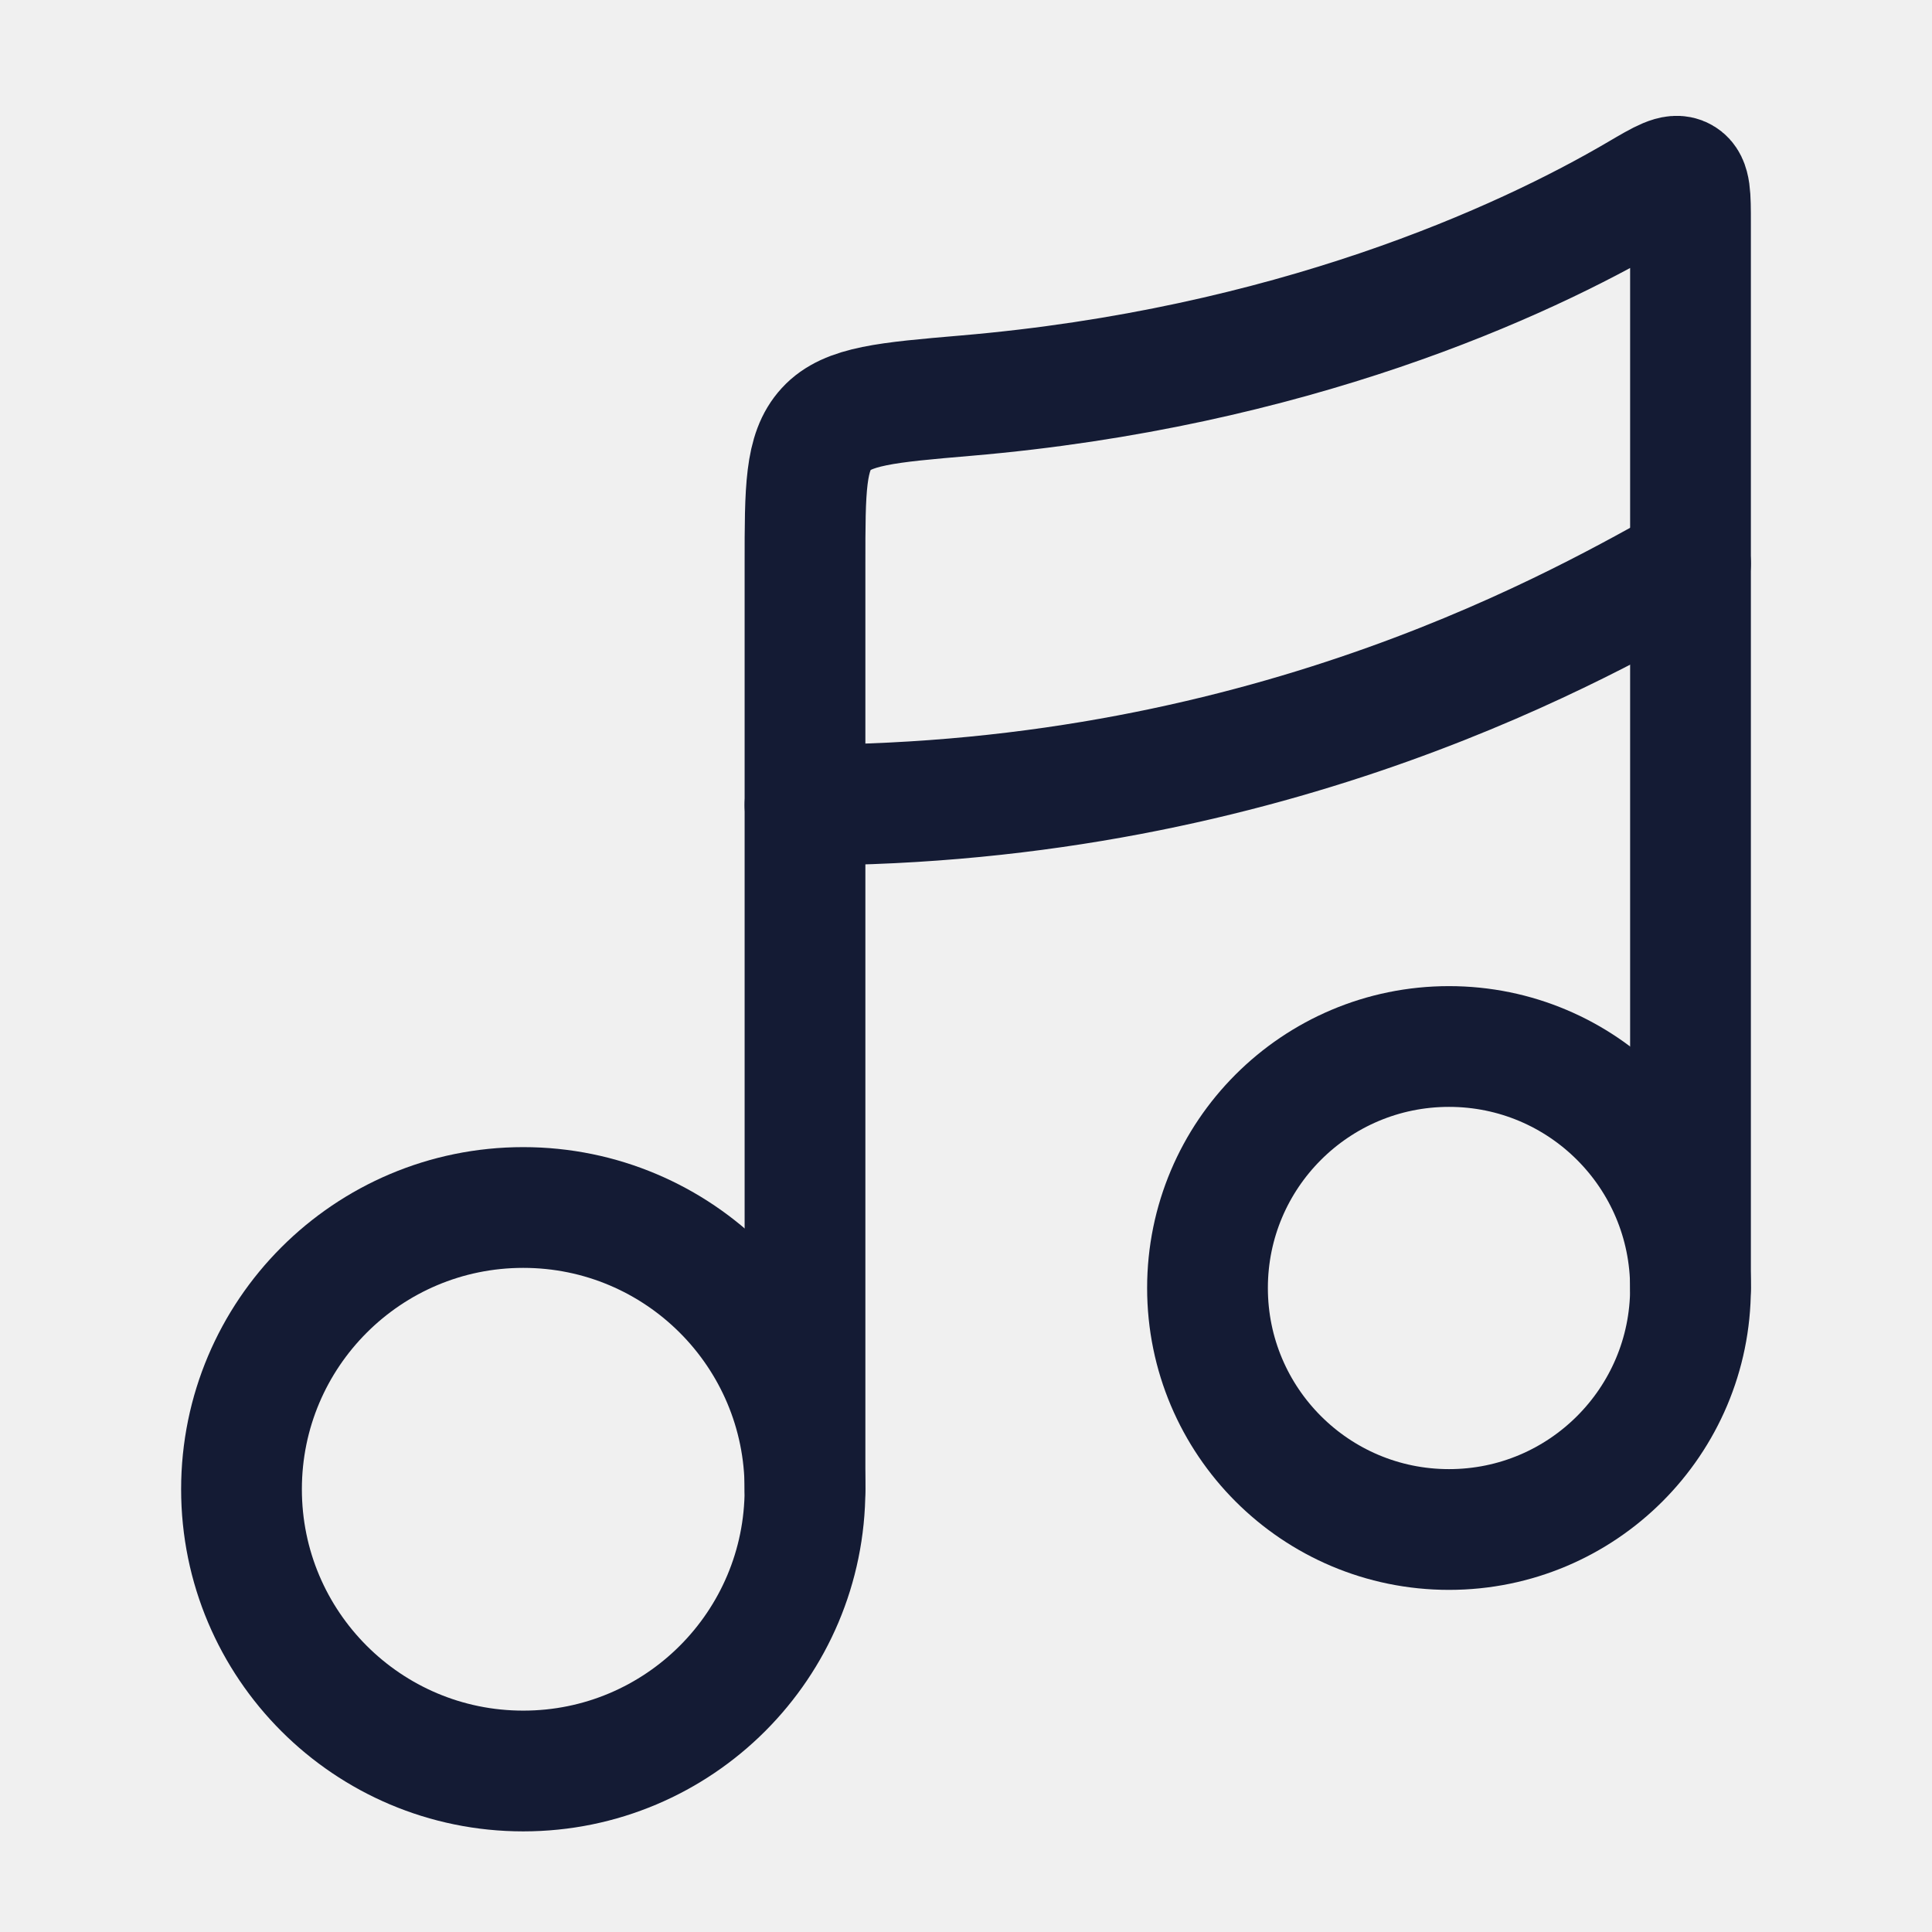
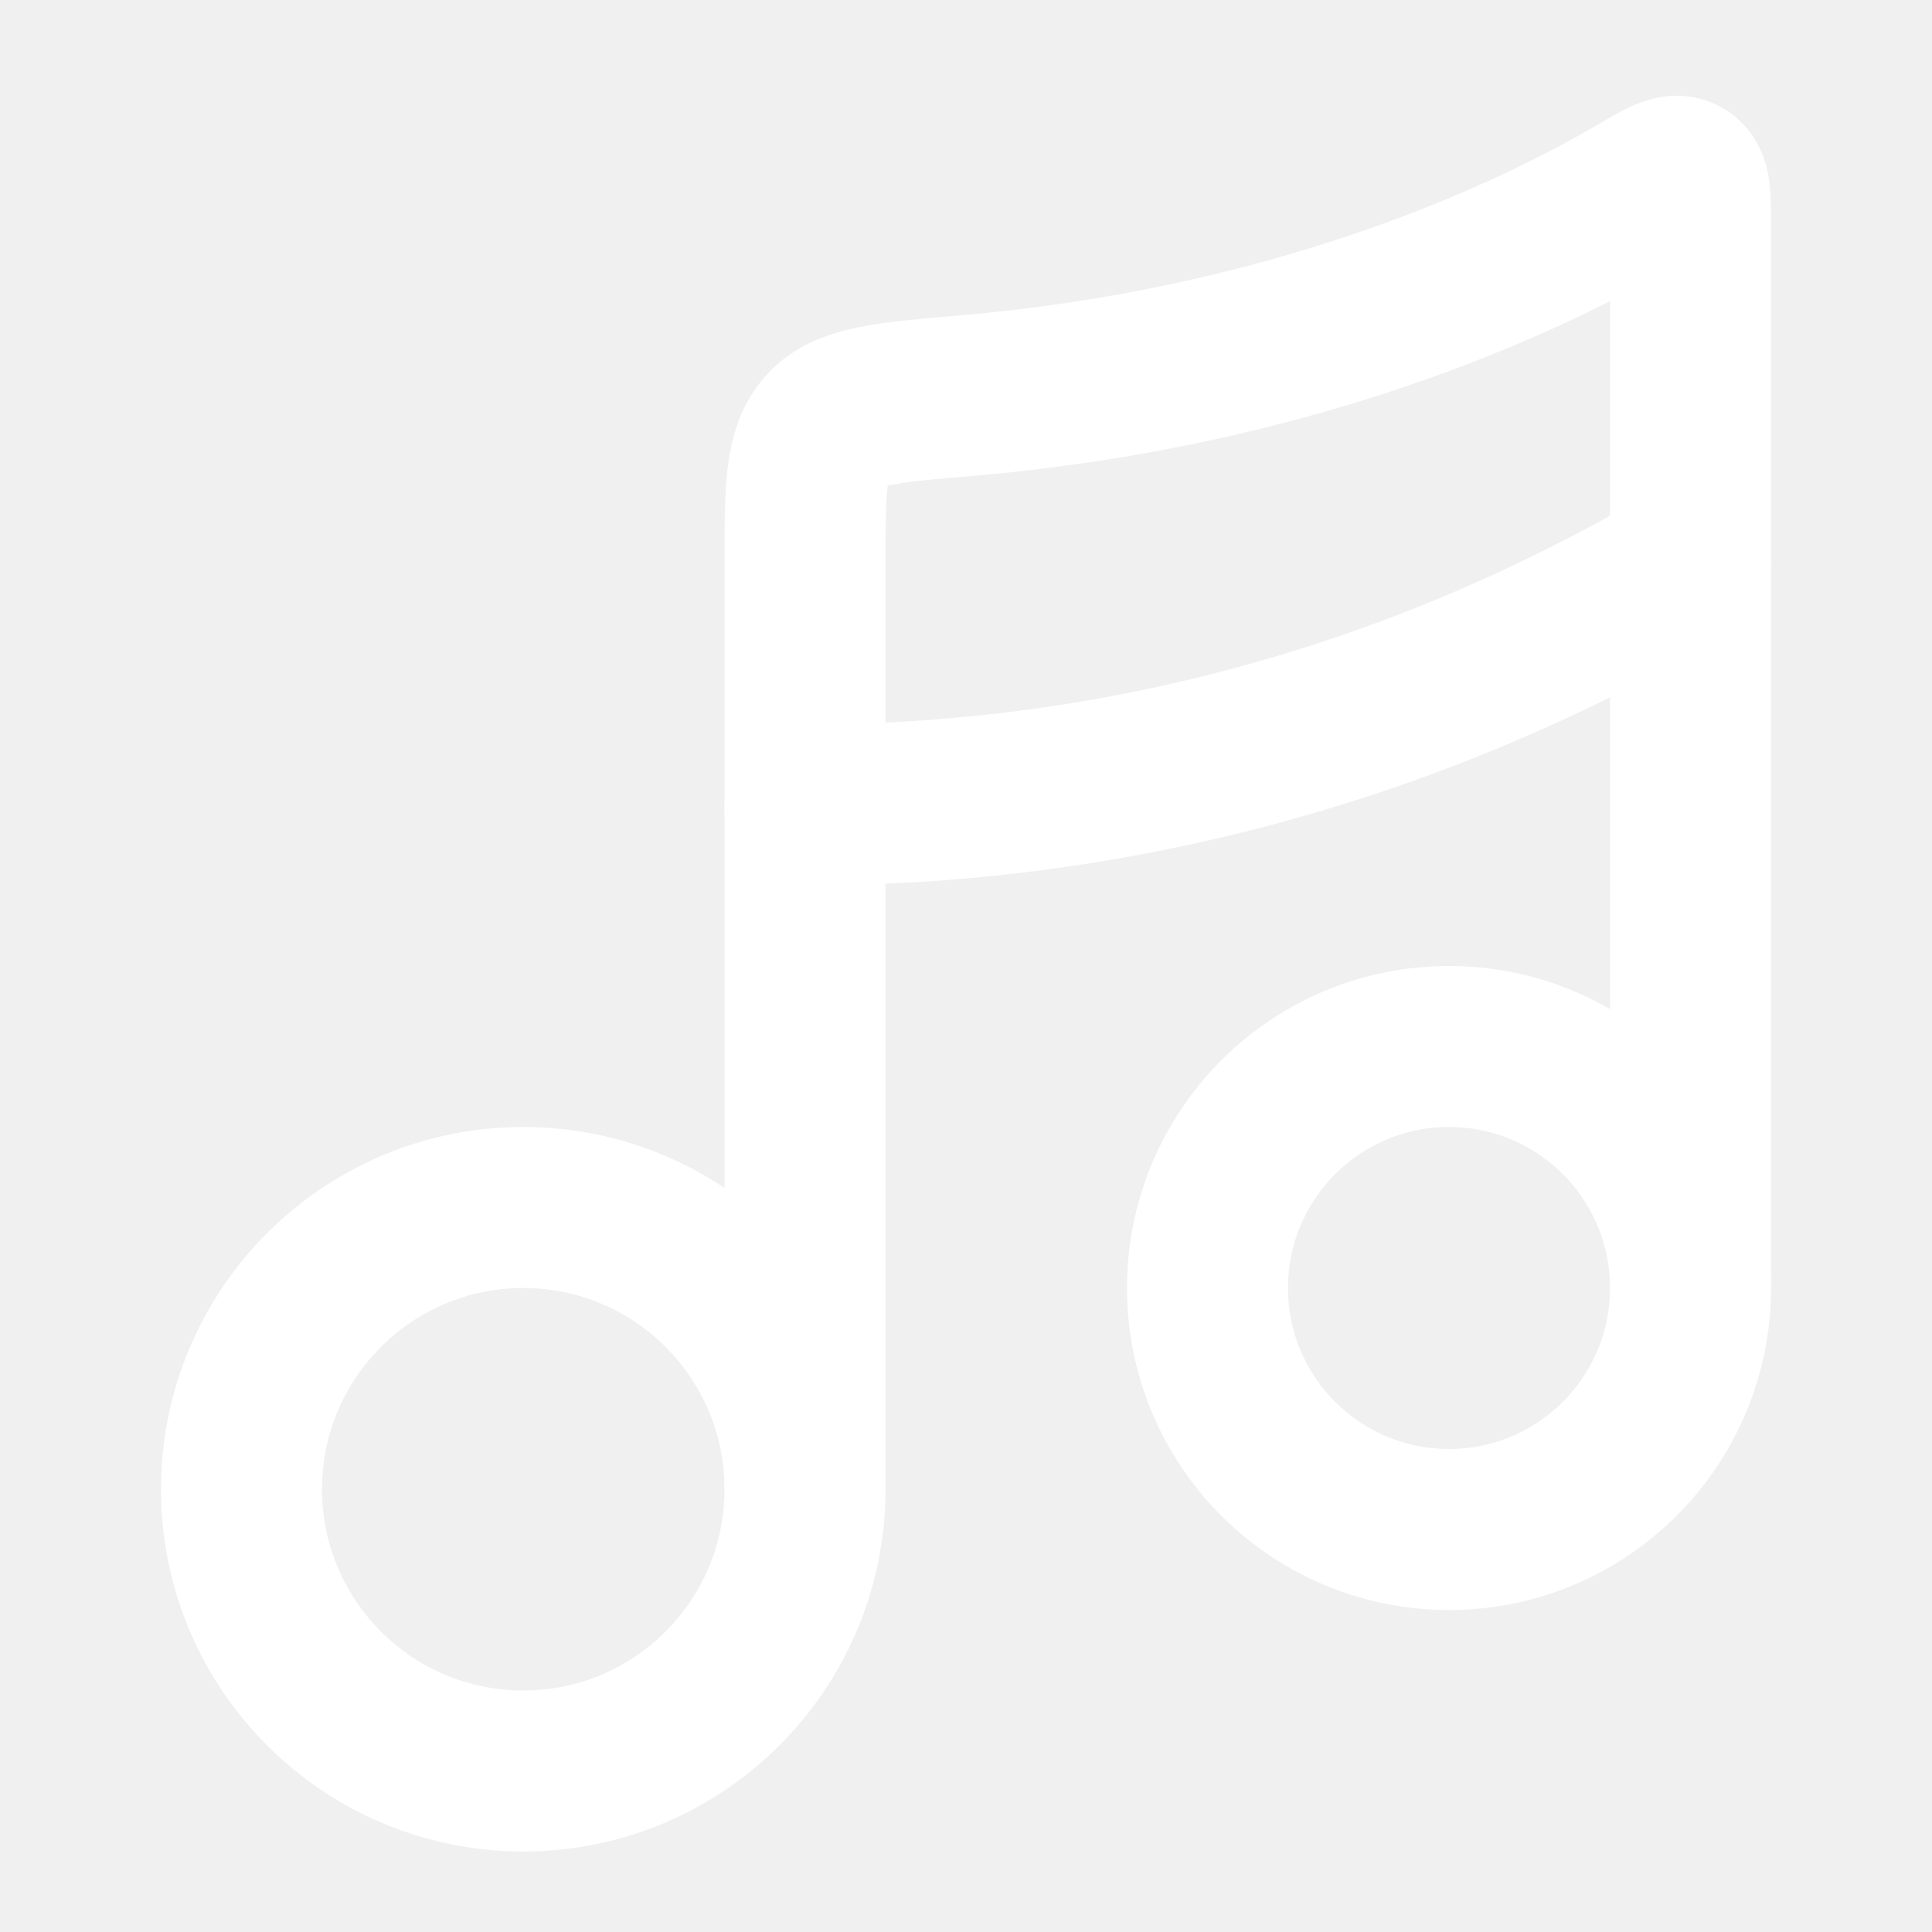
- <svg xmlns="http://www.w3.org/2000/svg" width="24" height="24" viewBox="0 0 24 24" fill="none">
-   <circle cx="6.5" cy="18.5" r="3.5" stroke="#141B34" stroke-width="1.5" />
-   <circle cx="18" cy="16" r="3" stroke="#141B34" stroke-width="1.5" />
-   <path d="M10 18.5L10 7C10 6.077 10 5.615 10.264 5.328C10.527 5.041 11.018 4.999 11.999 4.915C16.022 4.572 18.909 3.26 20.355 2.41C20.651 2.236 20.799 2.149 20.899 2.207C21 2.264 21 2.432 21 2.766V16" stroke="#141B34" stroke-width="1.5" stroke-linecap="round" stroke-linejoin="round" />
-   <path d="M10 10C15.867 10 19.778 7.667 21 7" stroke="#141B34" stroke-width="1.5" stroke-linecap="round" stroke-linejoin="round" />
+ <svg xmlns="http://www.w3.org/2000/svg" width="24" height="24" viewBox="0 0 24 24">
+   <circle cx="6.5" cy="18.5" r="3.5" stroke="white" stroke-width="2" fill="none" />
+   <circle cx="18" cy="16" r="3" stroke="white" stroke-width="2" fill="none" />
+   <path d="M10 18.5L10 7C10 6.077 10 5.615 10.264 5.328C10.527 5.041 11.018 4.999 11.999 4.915C16.022 4.572 18.909 3.26 20.355 2.41C20.651 2.236 20.799 2.149 20.899 2.207C21 2.264 21 2.432 21 2.766V16" stroke="white" stroke-width="2" stroke-linecap="round" stroke-linejoin="round" fill="none" />
+   <path d="M10 10C15.867 10 19.778 7.667 21 7" stroke="white" stroke-width="2" stroke-linecap="round" stroke-linejoin="round" fill="none" />
</svg>
